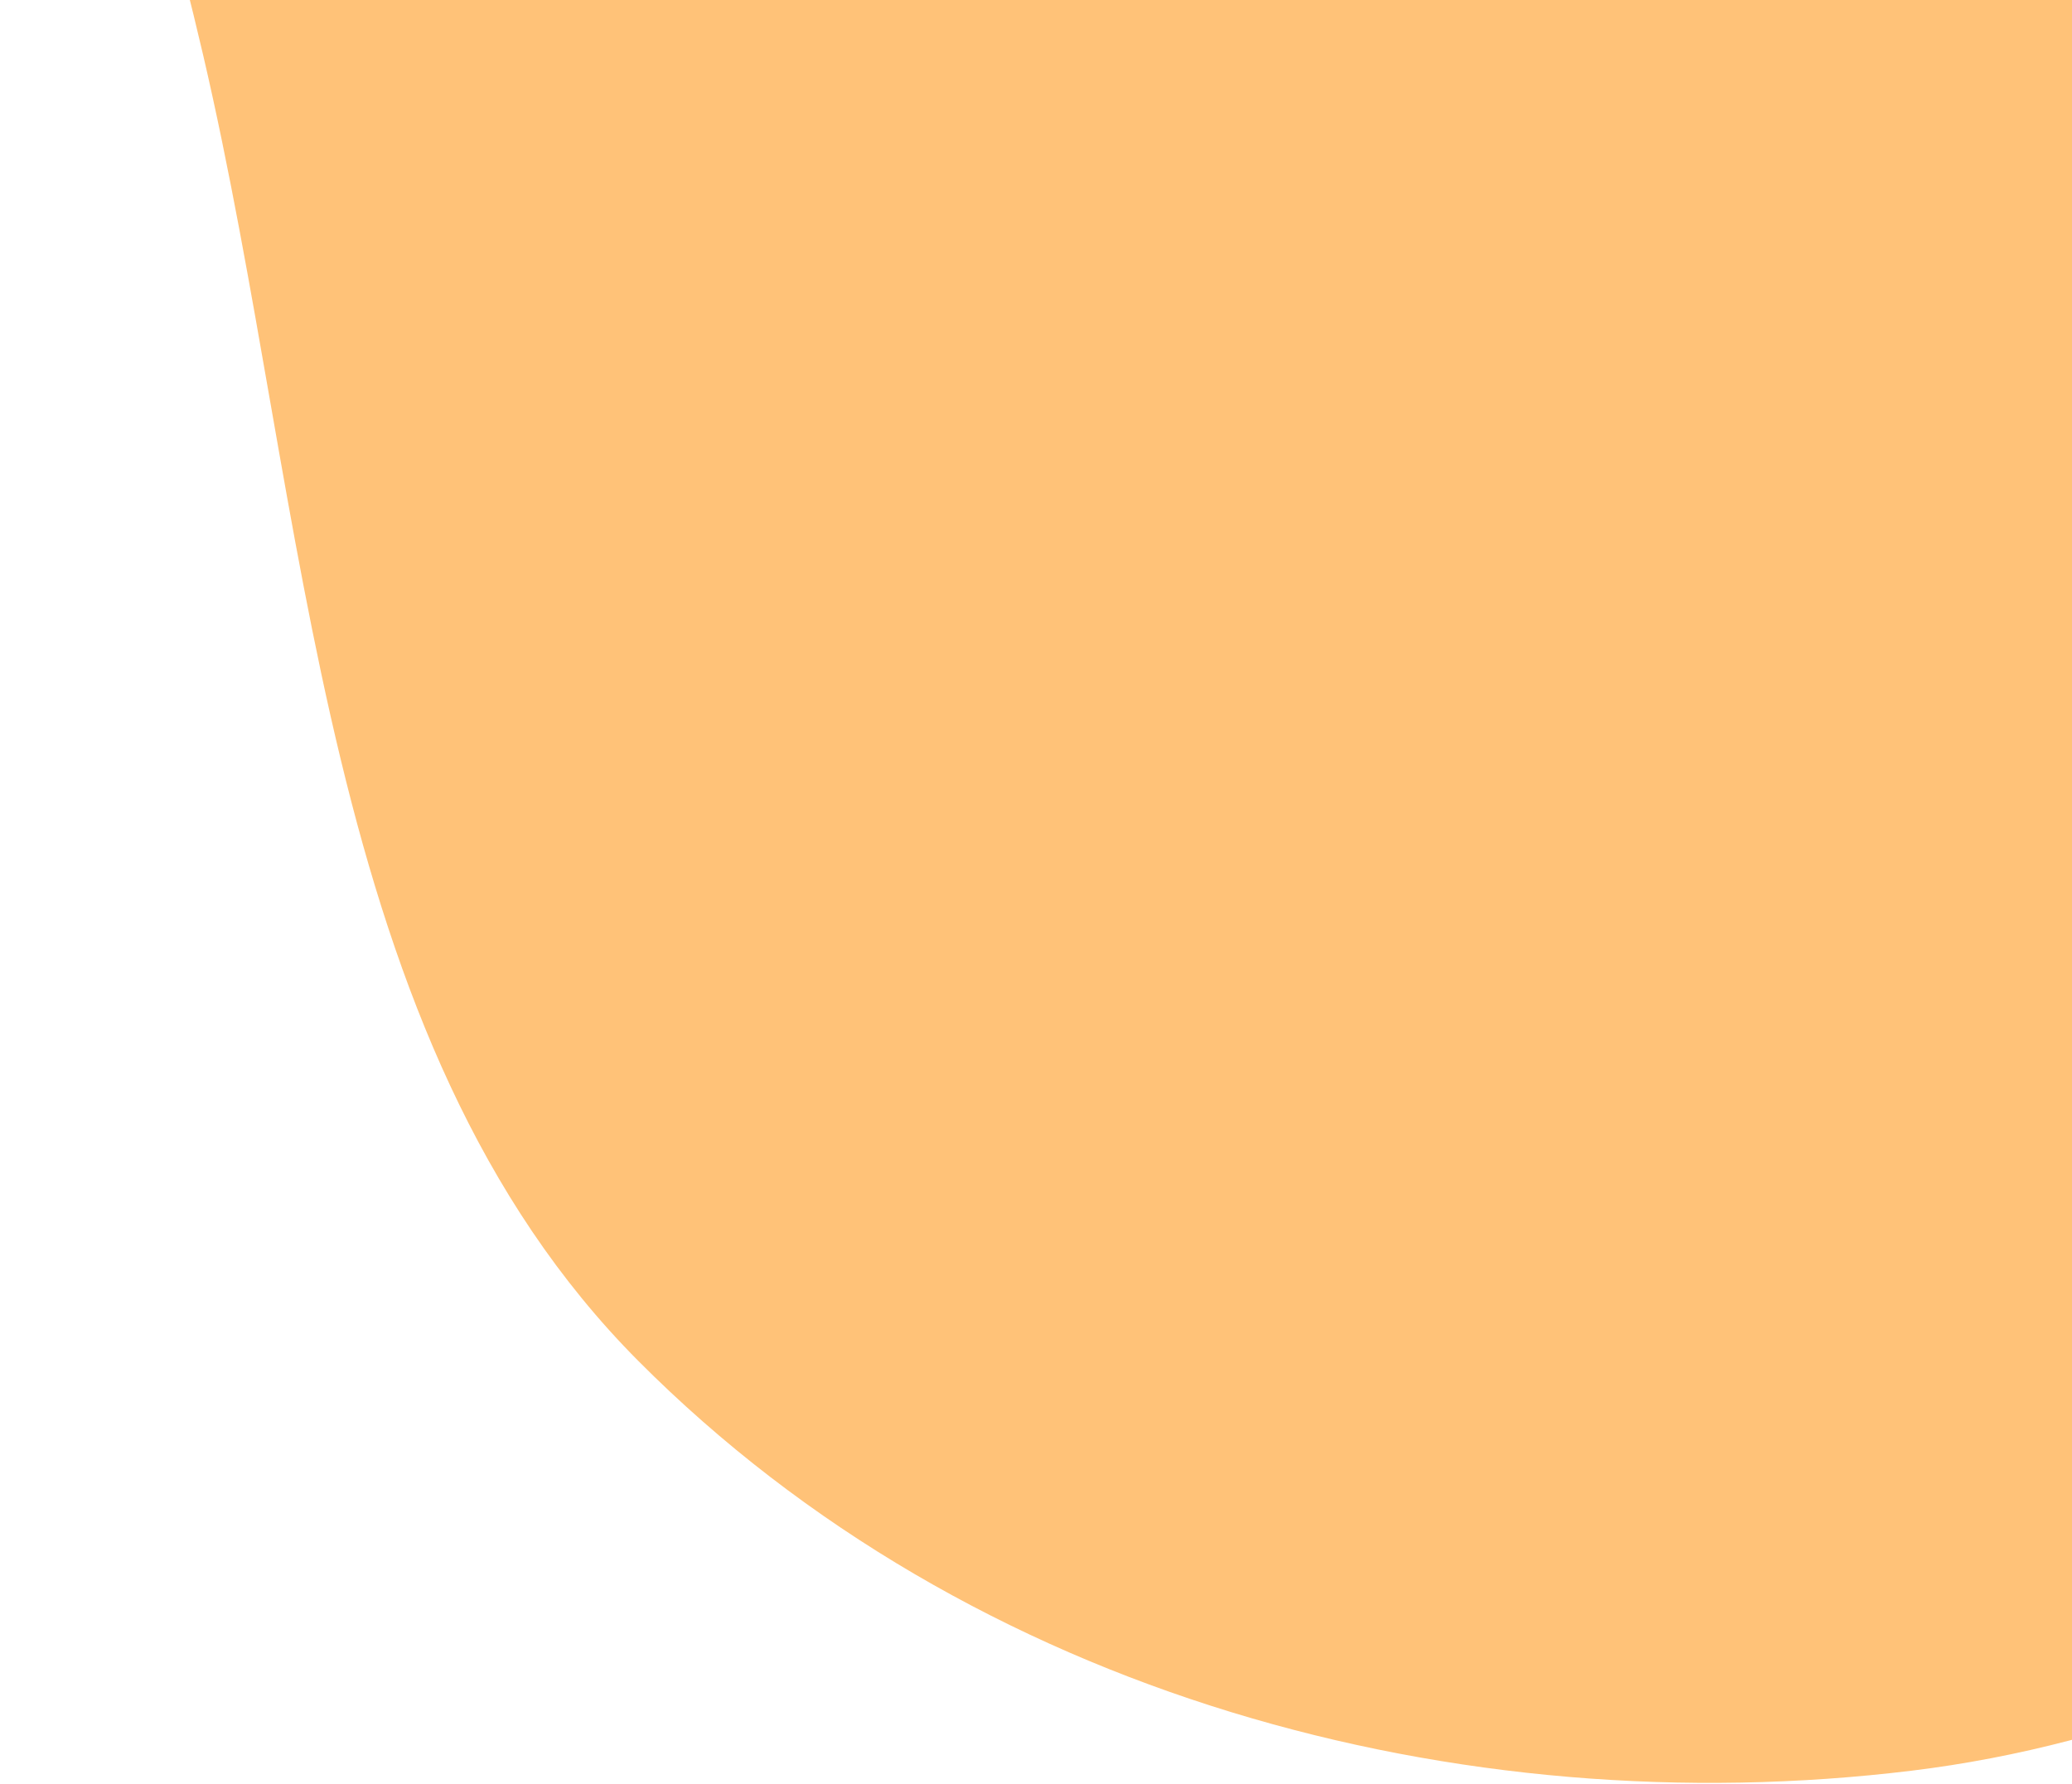
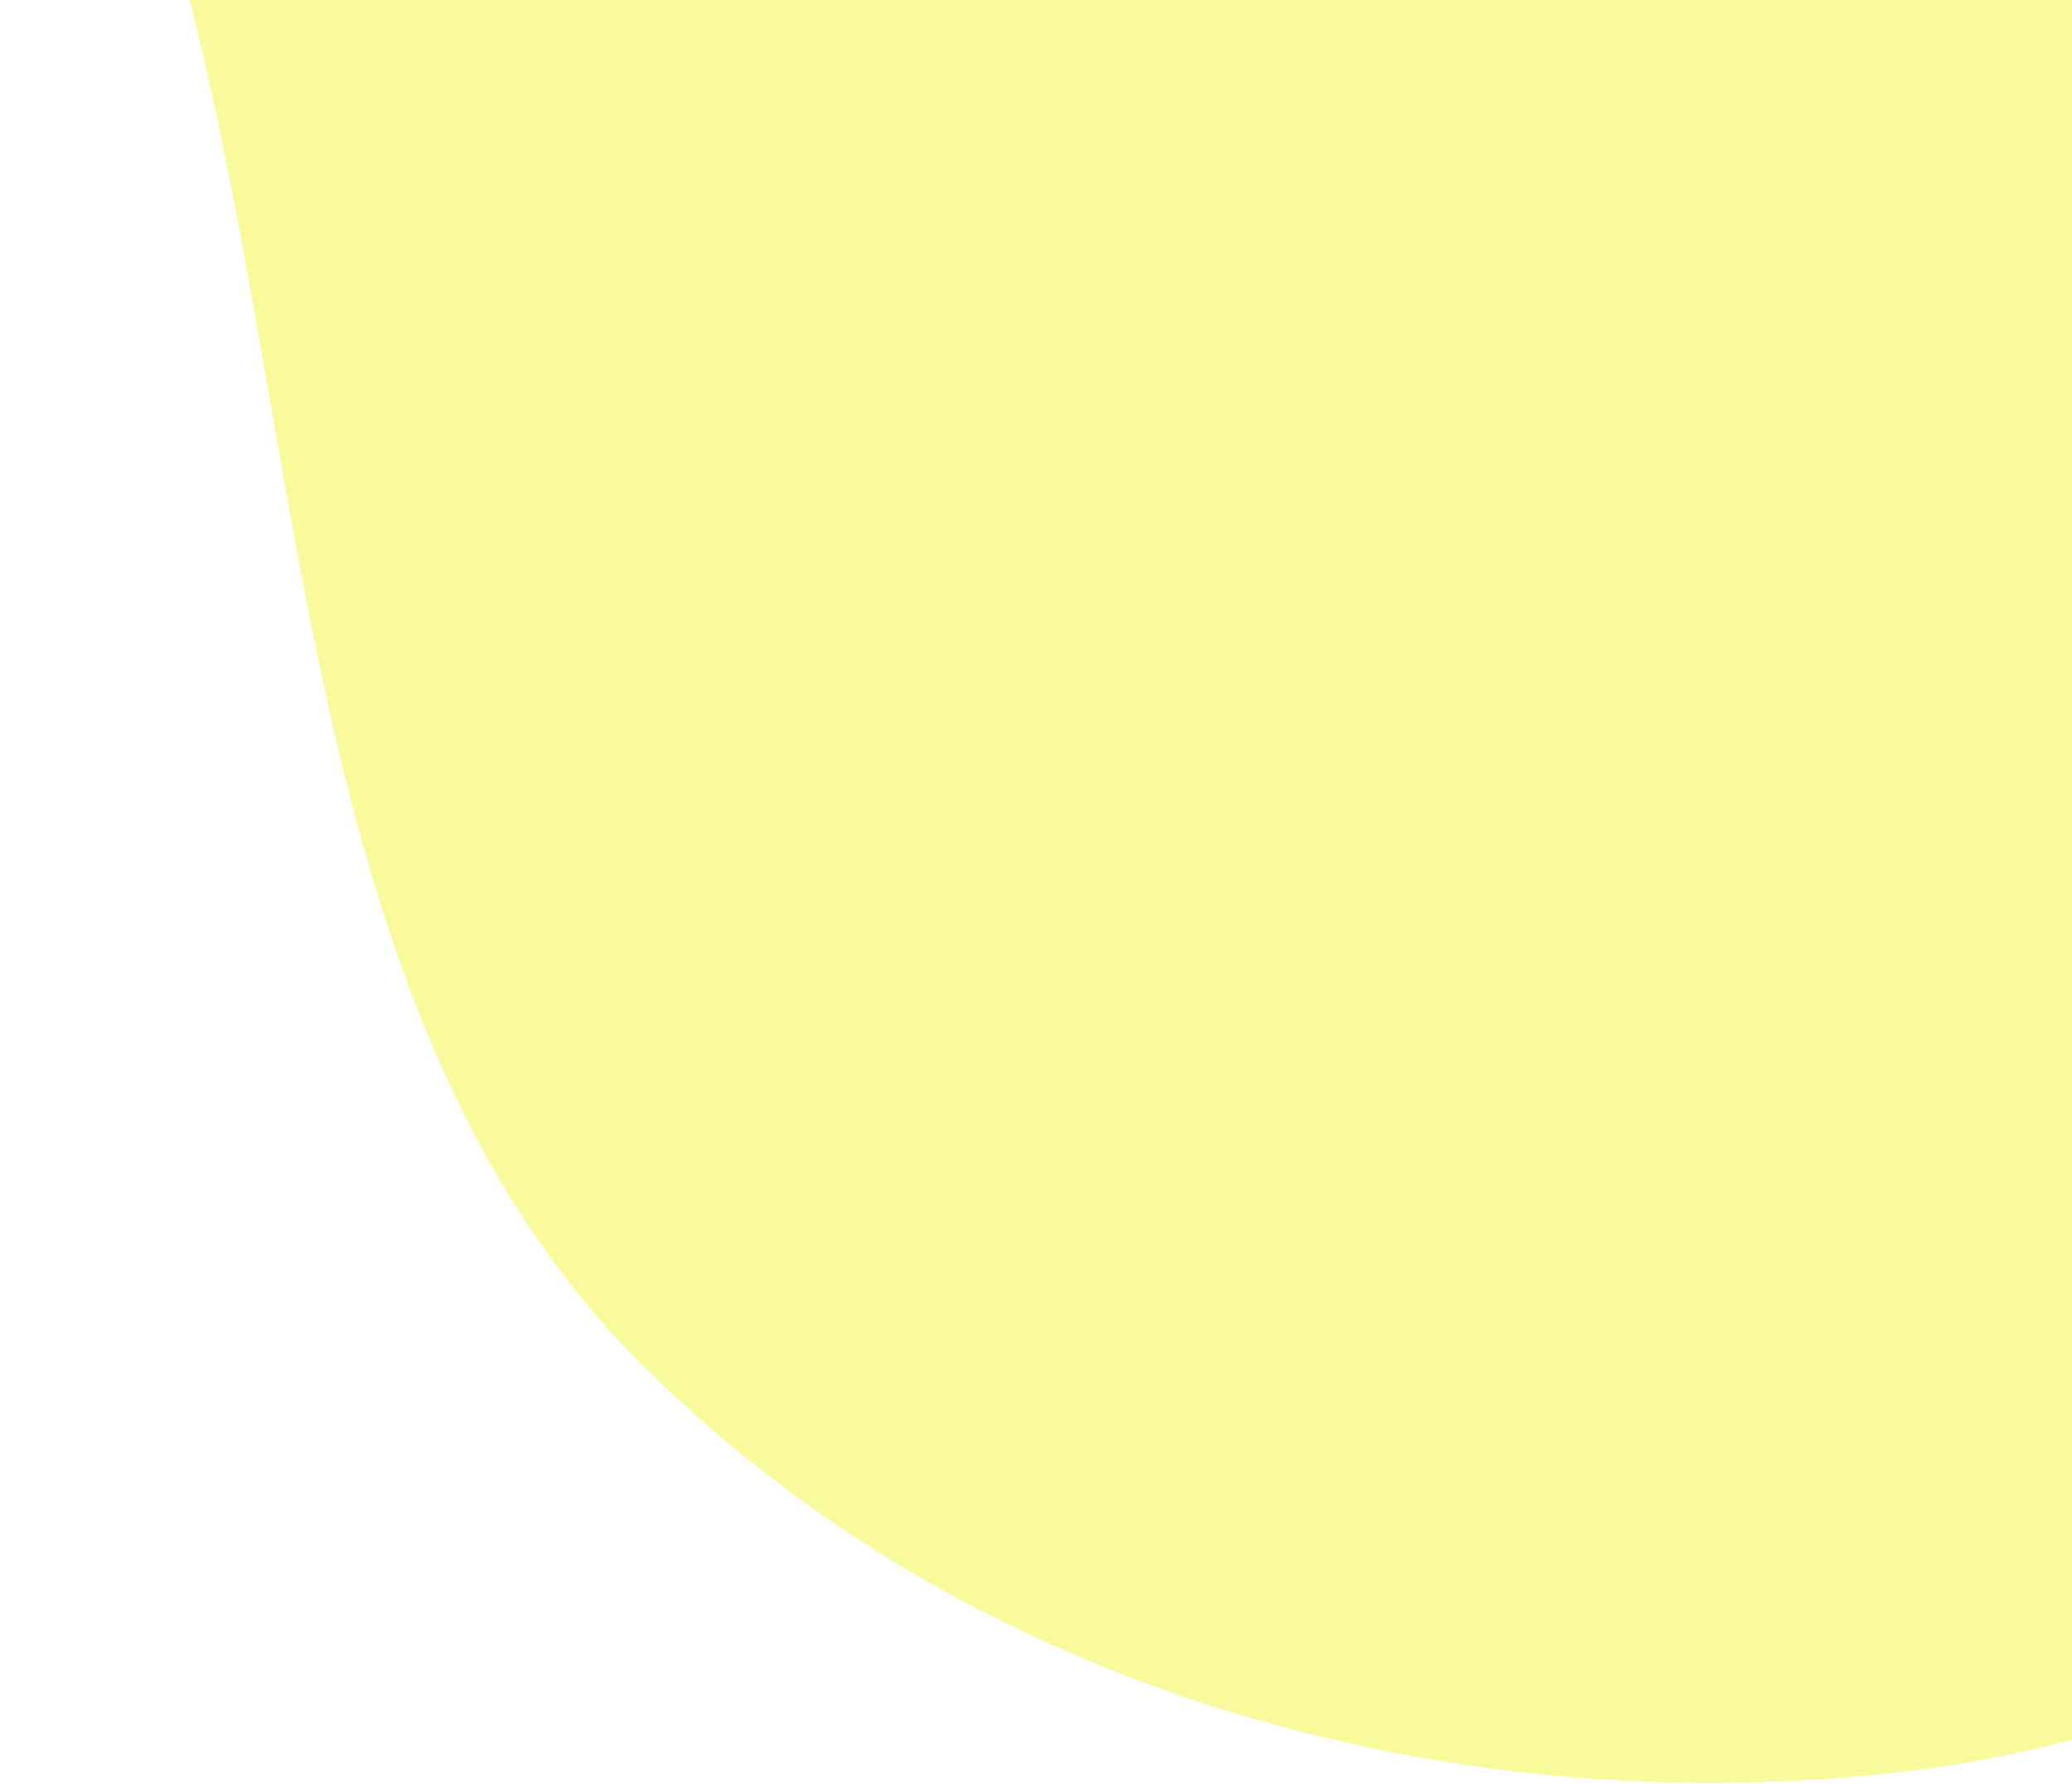
<svg xmlns="http://www.w3.org/2000/svg" width="72" height="62" viewBox="0 0 72 62" fill="none">
-   <path fill-rule="evenodd" clip-rule="evenodd" d="M66.425 -85.105C80.867 -86.283 98.697 -94.102 108.754 -82.73C119.167 -70.956 109.504 -51.194 110.832 -34.896C111.759 -23.509 116.415 -13.176 115.345 -1.804C114.032 12.146 112.315 26.614 104.033 37.338C94.419 49.788 81.252 59.739 66.425 61.544C50.76 63.451 33.778 58.952 22.182 47.303C11.053 36.123 10.783 17.899 7.056 1.901C3.617 -12.861 -2.676 -27.641 1.323 -42.233C5.365 -56.98 16.38 -68.228 28.456 -76.18C39.819 -83.663 53.19 -84.025 66.425 -85.105Z" fill="#FFC278" />
+   <path fill-rule="evenodd" clip-rule="evenodd" d="M66.425 -85.105C80.867 -86.283 98.697 -94.102 108.754 -82.73C119.167 -70.956 109.504 -51.194 110.832 -34.896C111.759 -23.509 116.415 -13.176 115.345 -1.804C114.032 12.146 112.315 26.614 104.033 37.338C94.419 49.788 81.252 59.739 66.425 61.544C50.76 63.451 33.778 58.952 22.182 47.303C11.053 36.123 10.783 17.899 7.056 1.901C3.617 -12.861 -2.676 -27.641 1.323 -42.233C5.365 -56.98 16.38 -68.228 28.456 -76.18C39.819 -83.663 53.19 -84.025 66.425 -85.105Z" fill="#F9FA9B" />
</svg>
